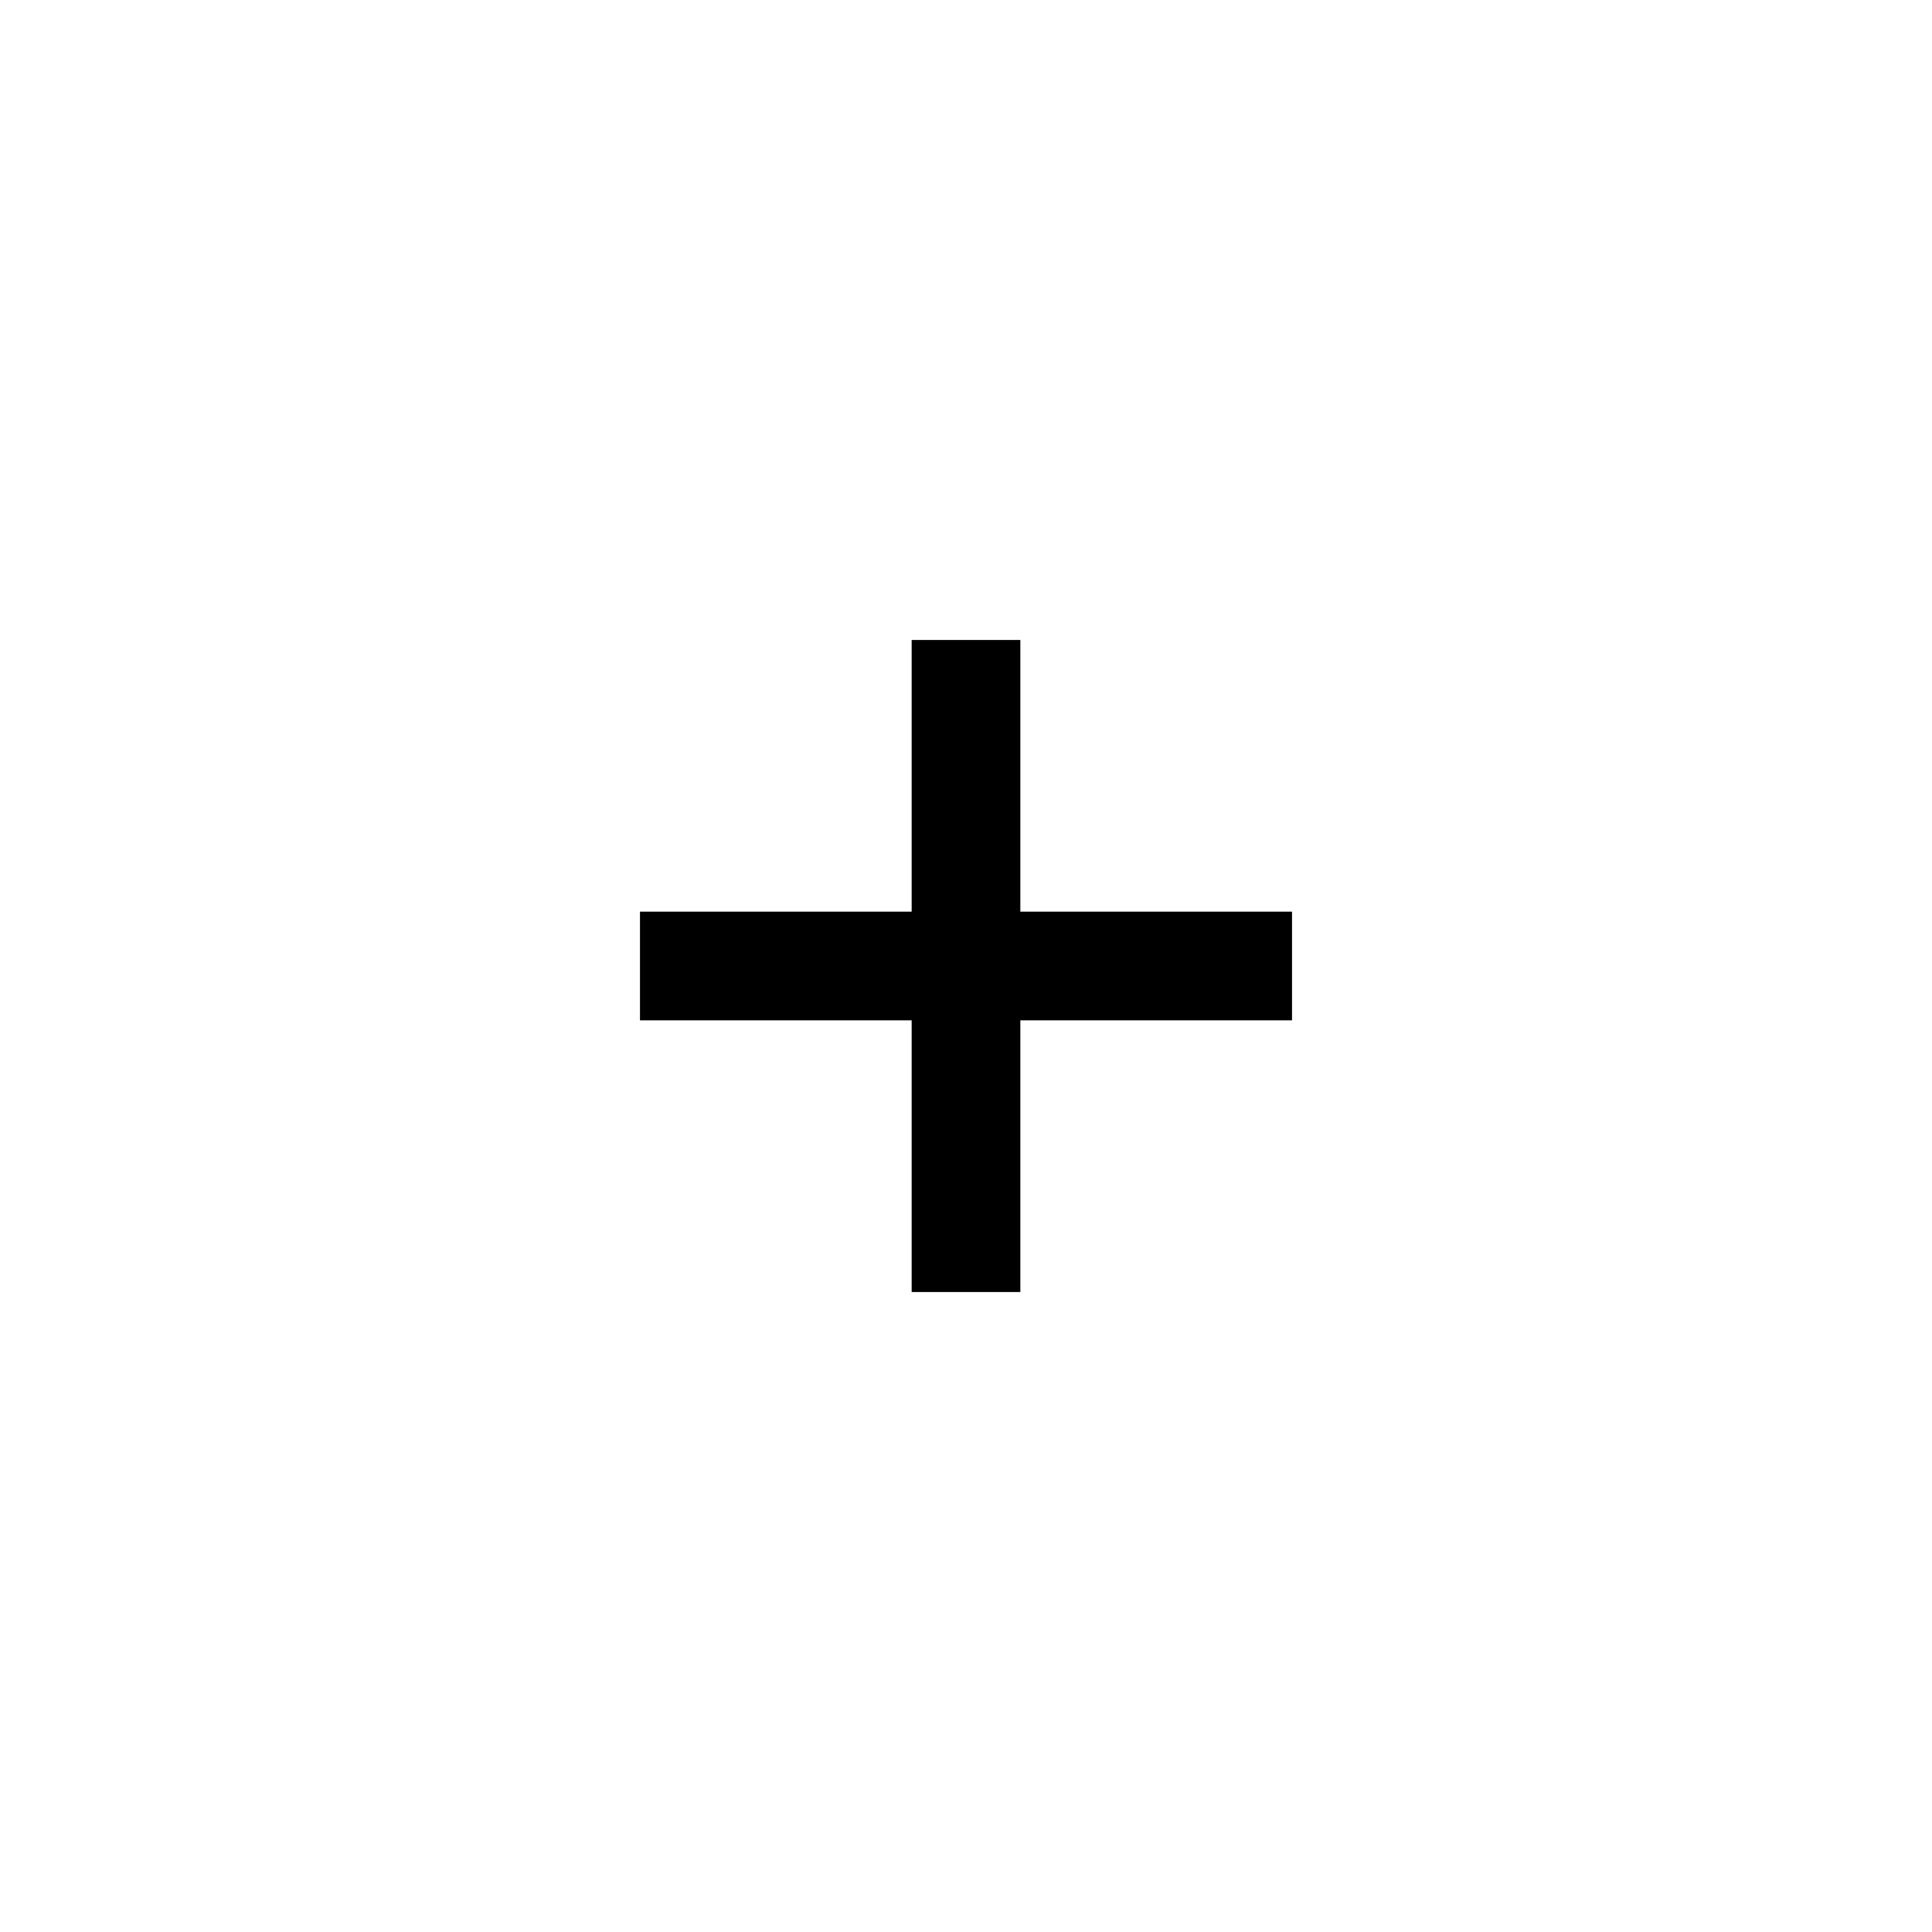
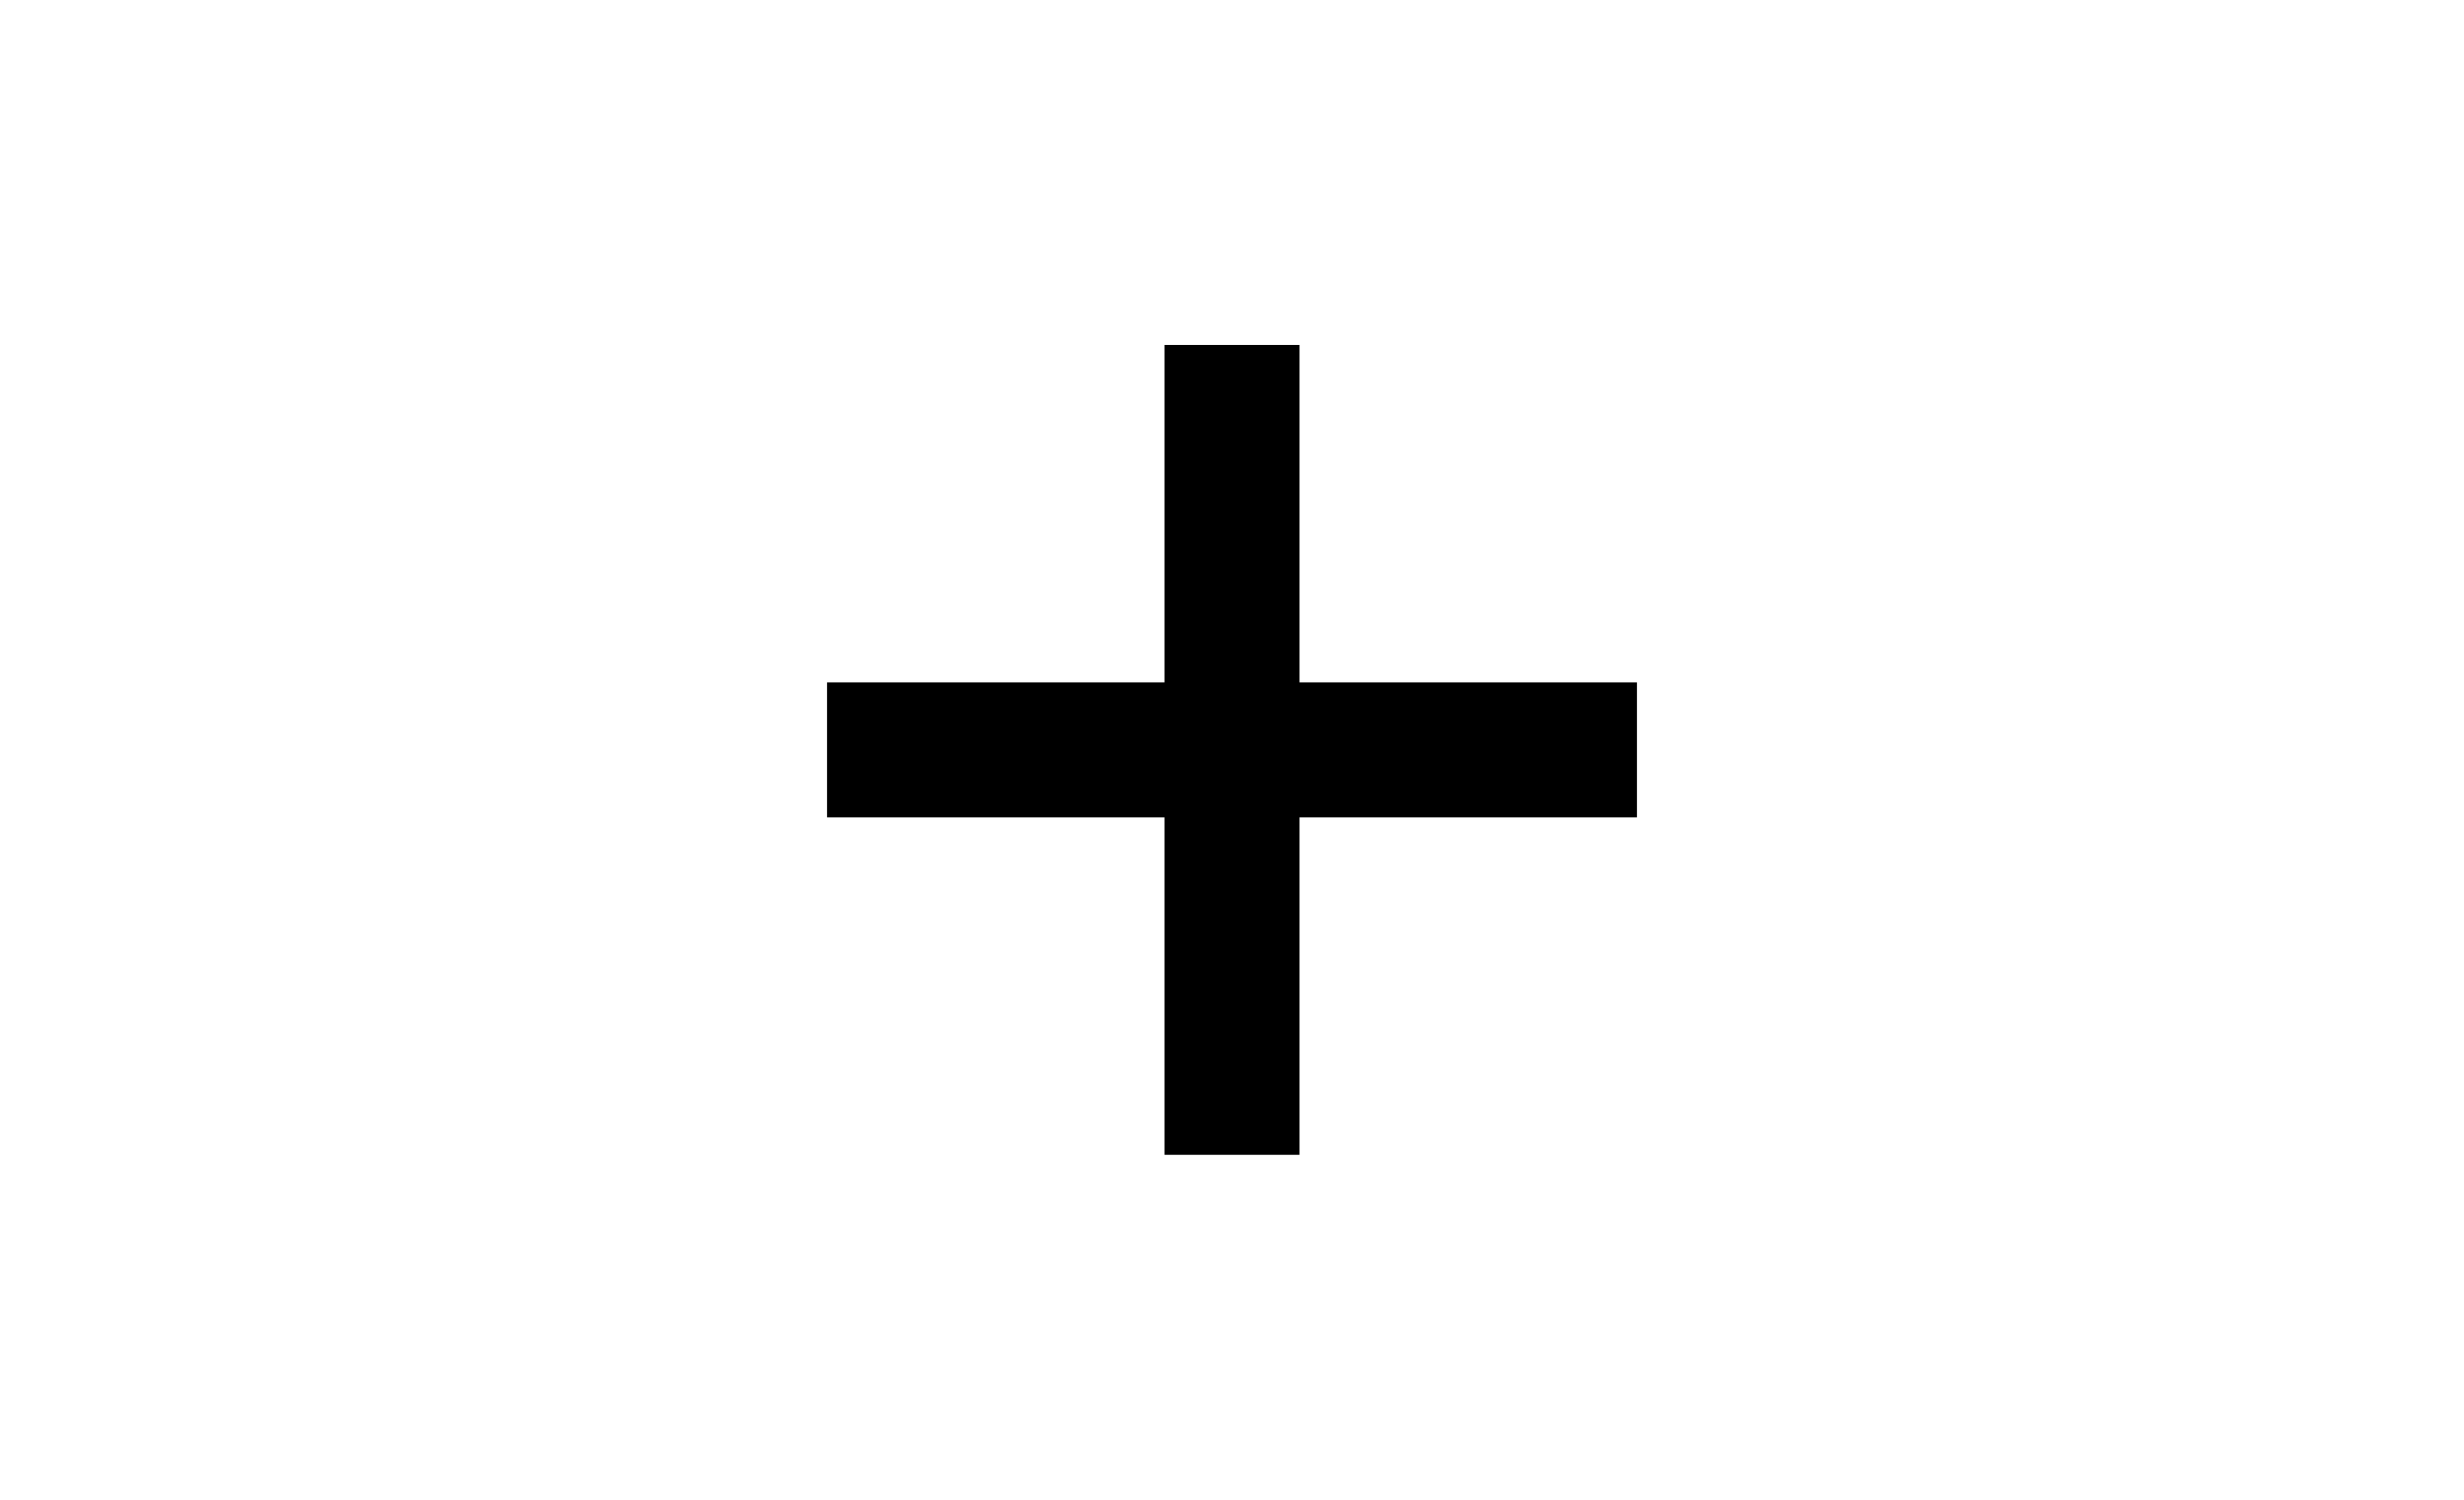
- <svg xmlns="http://www.w3.org/2000/svg" width="800px" height="800px" viewBox="0 0 32 20">
+ <svg xmlns="http://www.w3.org/2000/svg" width="46" height="28" viewBox="0 0 32 20">
  <defs>
    <linearGradient id="tikbooGradient" x1="0%" y1="0%" x2="100%" y2="0%">
      <stop offset="0%" stop-color="#FFFFFF" />
      <stop offset="100%" stop-color="#FFFFFF" />
    </linearGradient>
  </defs>
  <rect x="2" y="1" width="28" height="18" rx="3" fill="url(#tikbooGradient)" />
  <path d="M16 5.5V14.5M11.5 10H20.5" stroke="#000000" stroke-width="1.8" stroke-linecap="square" />
</svg>
